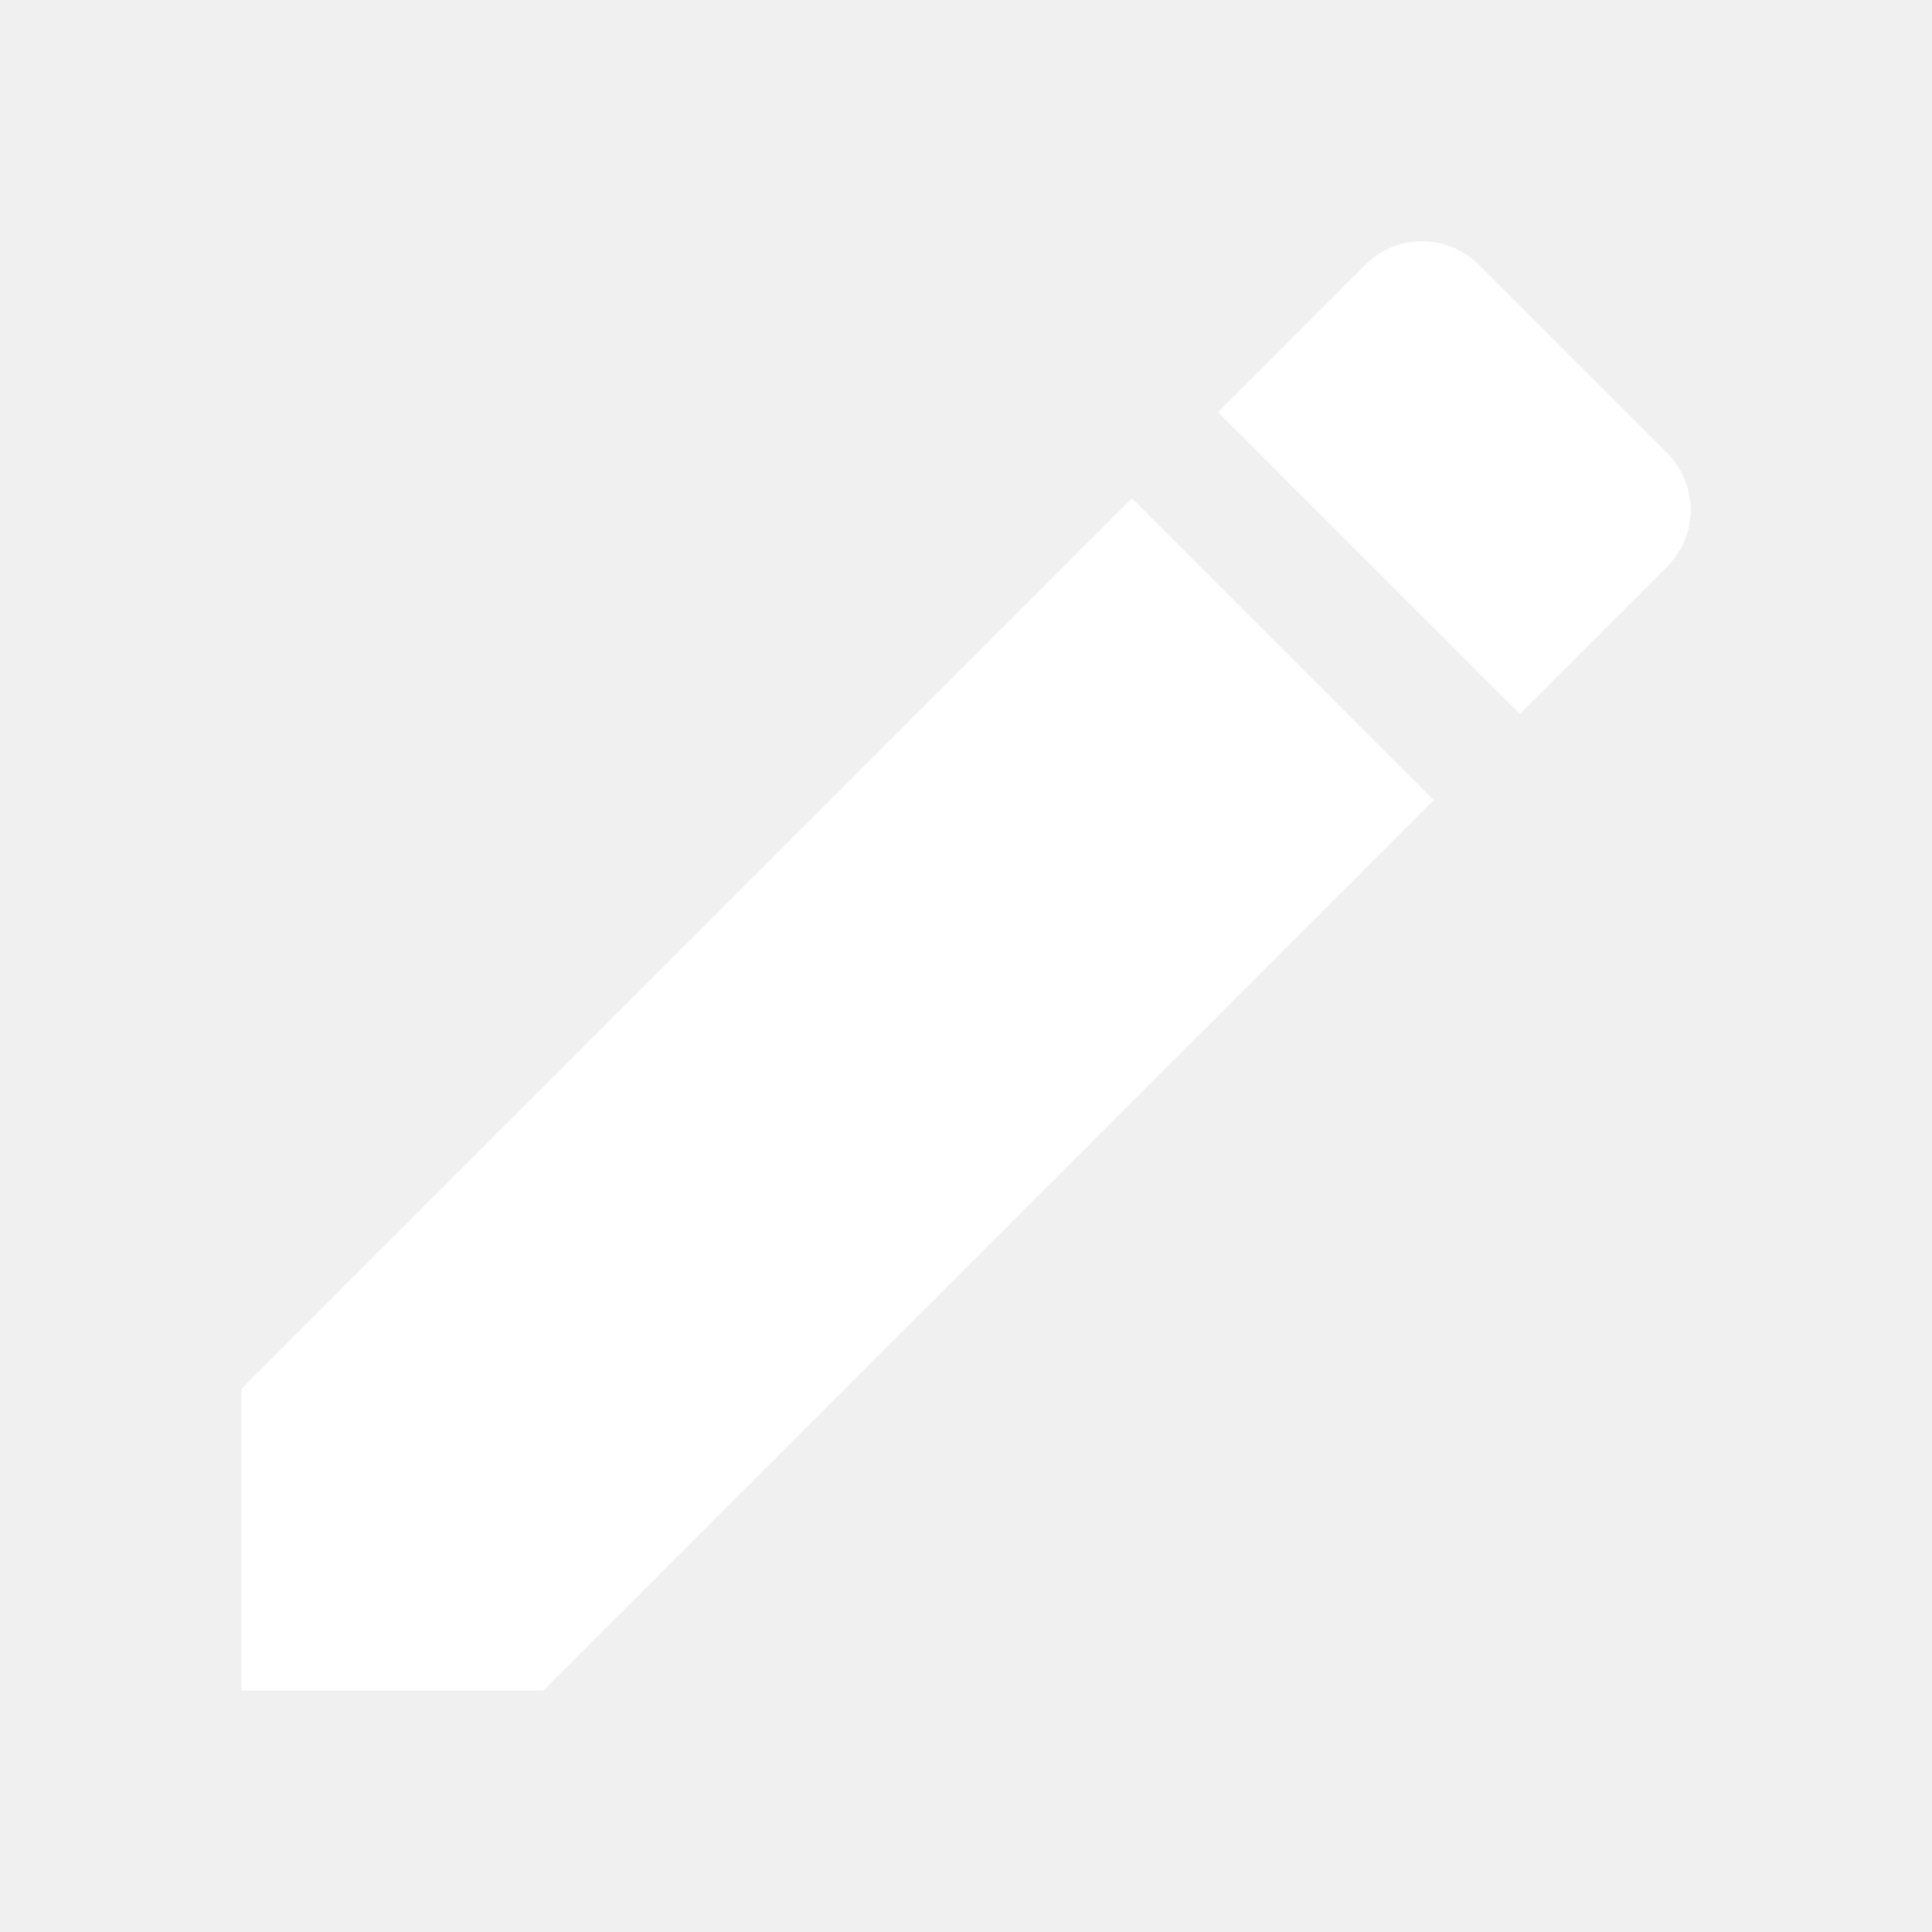
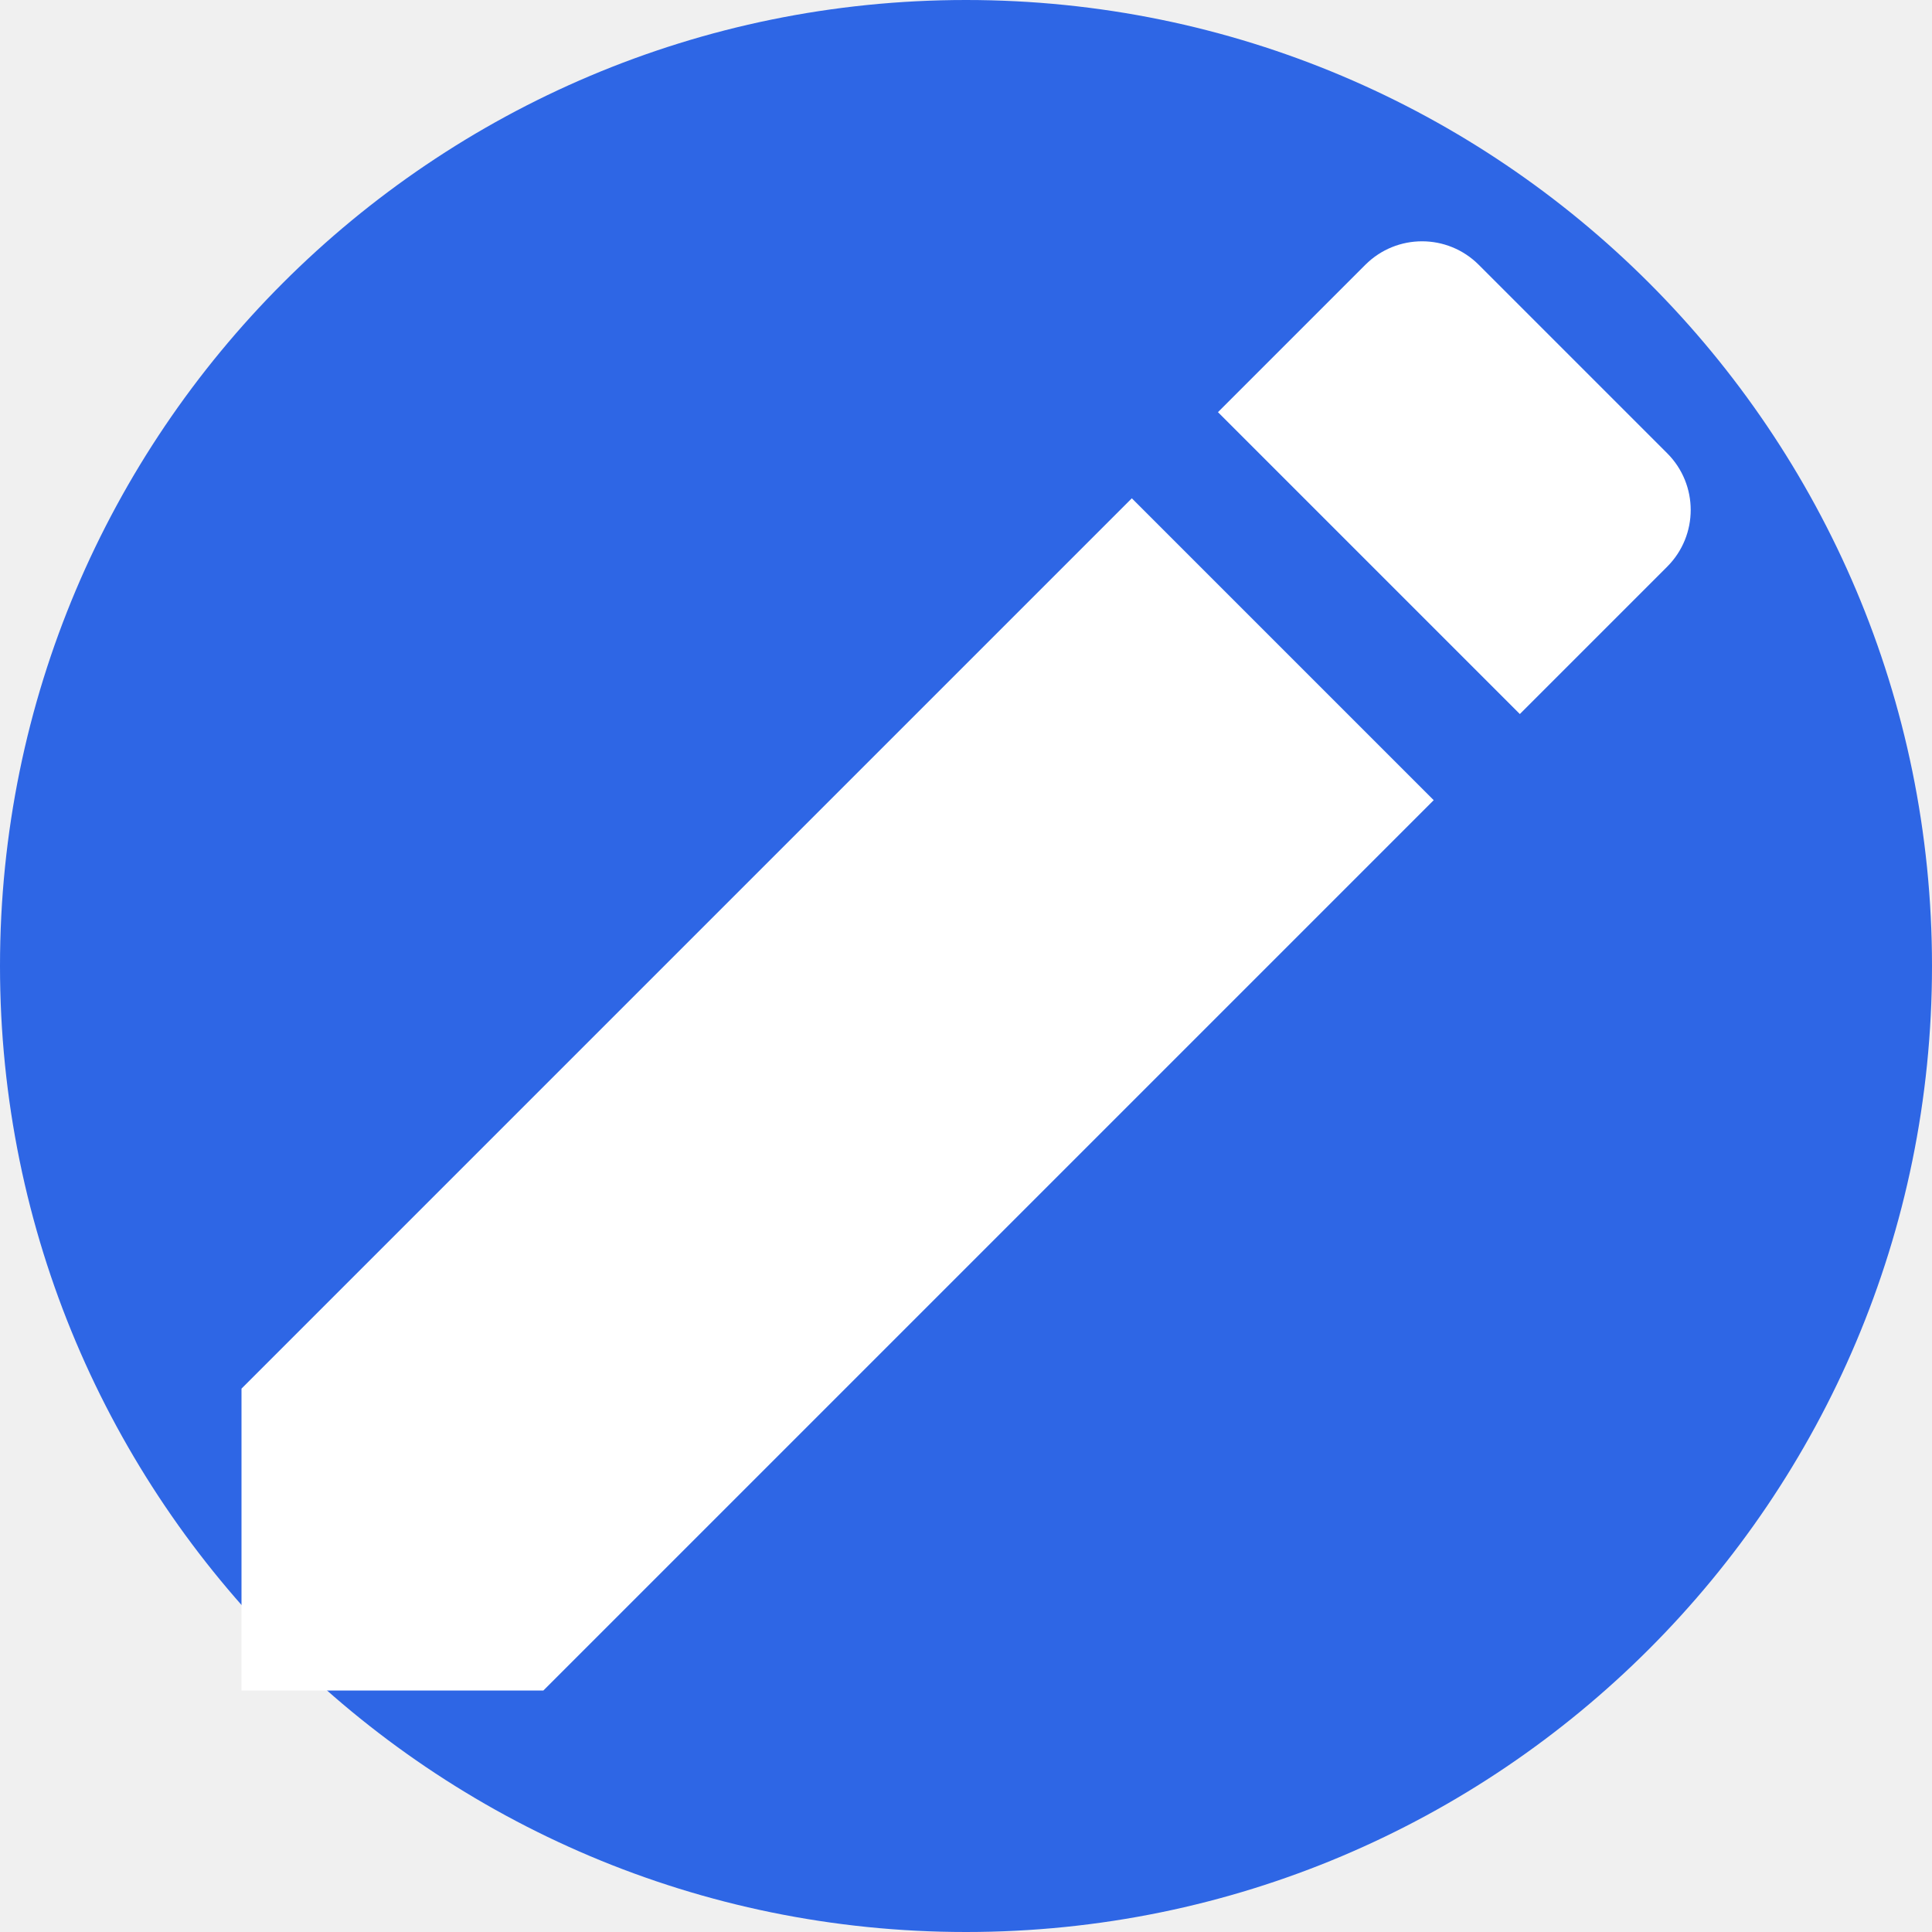
<svg xmlns="http://www.w3.org/2000/svg" width="24" height="24" viewBox="0 0 24 24" fill="none">
+   <circle cx="12" cy="12" r="12" fill="#2e66e5" />
  <path d="M3 17.25V21H6.75L17.81 9.94L14.06 6.19L3 17.25ZM20.71 7.04C21.1 6.65 21.1 6.02 20.71 5.63L18.37 3.29C17.98 2.9 17.35 2.9 16.96 3.29L15.13 5.12L18.88 8.87L20.71 7.04V7.04Z" fill="#FFFFFF" />
</svg>
